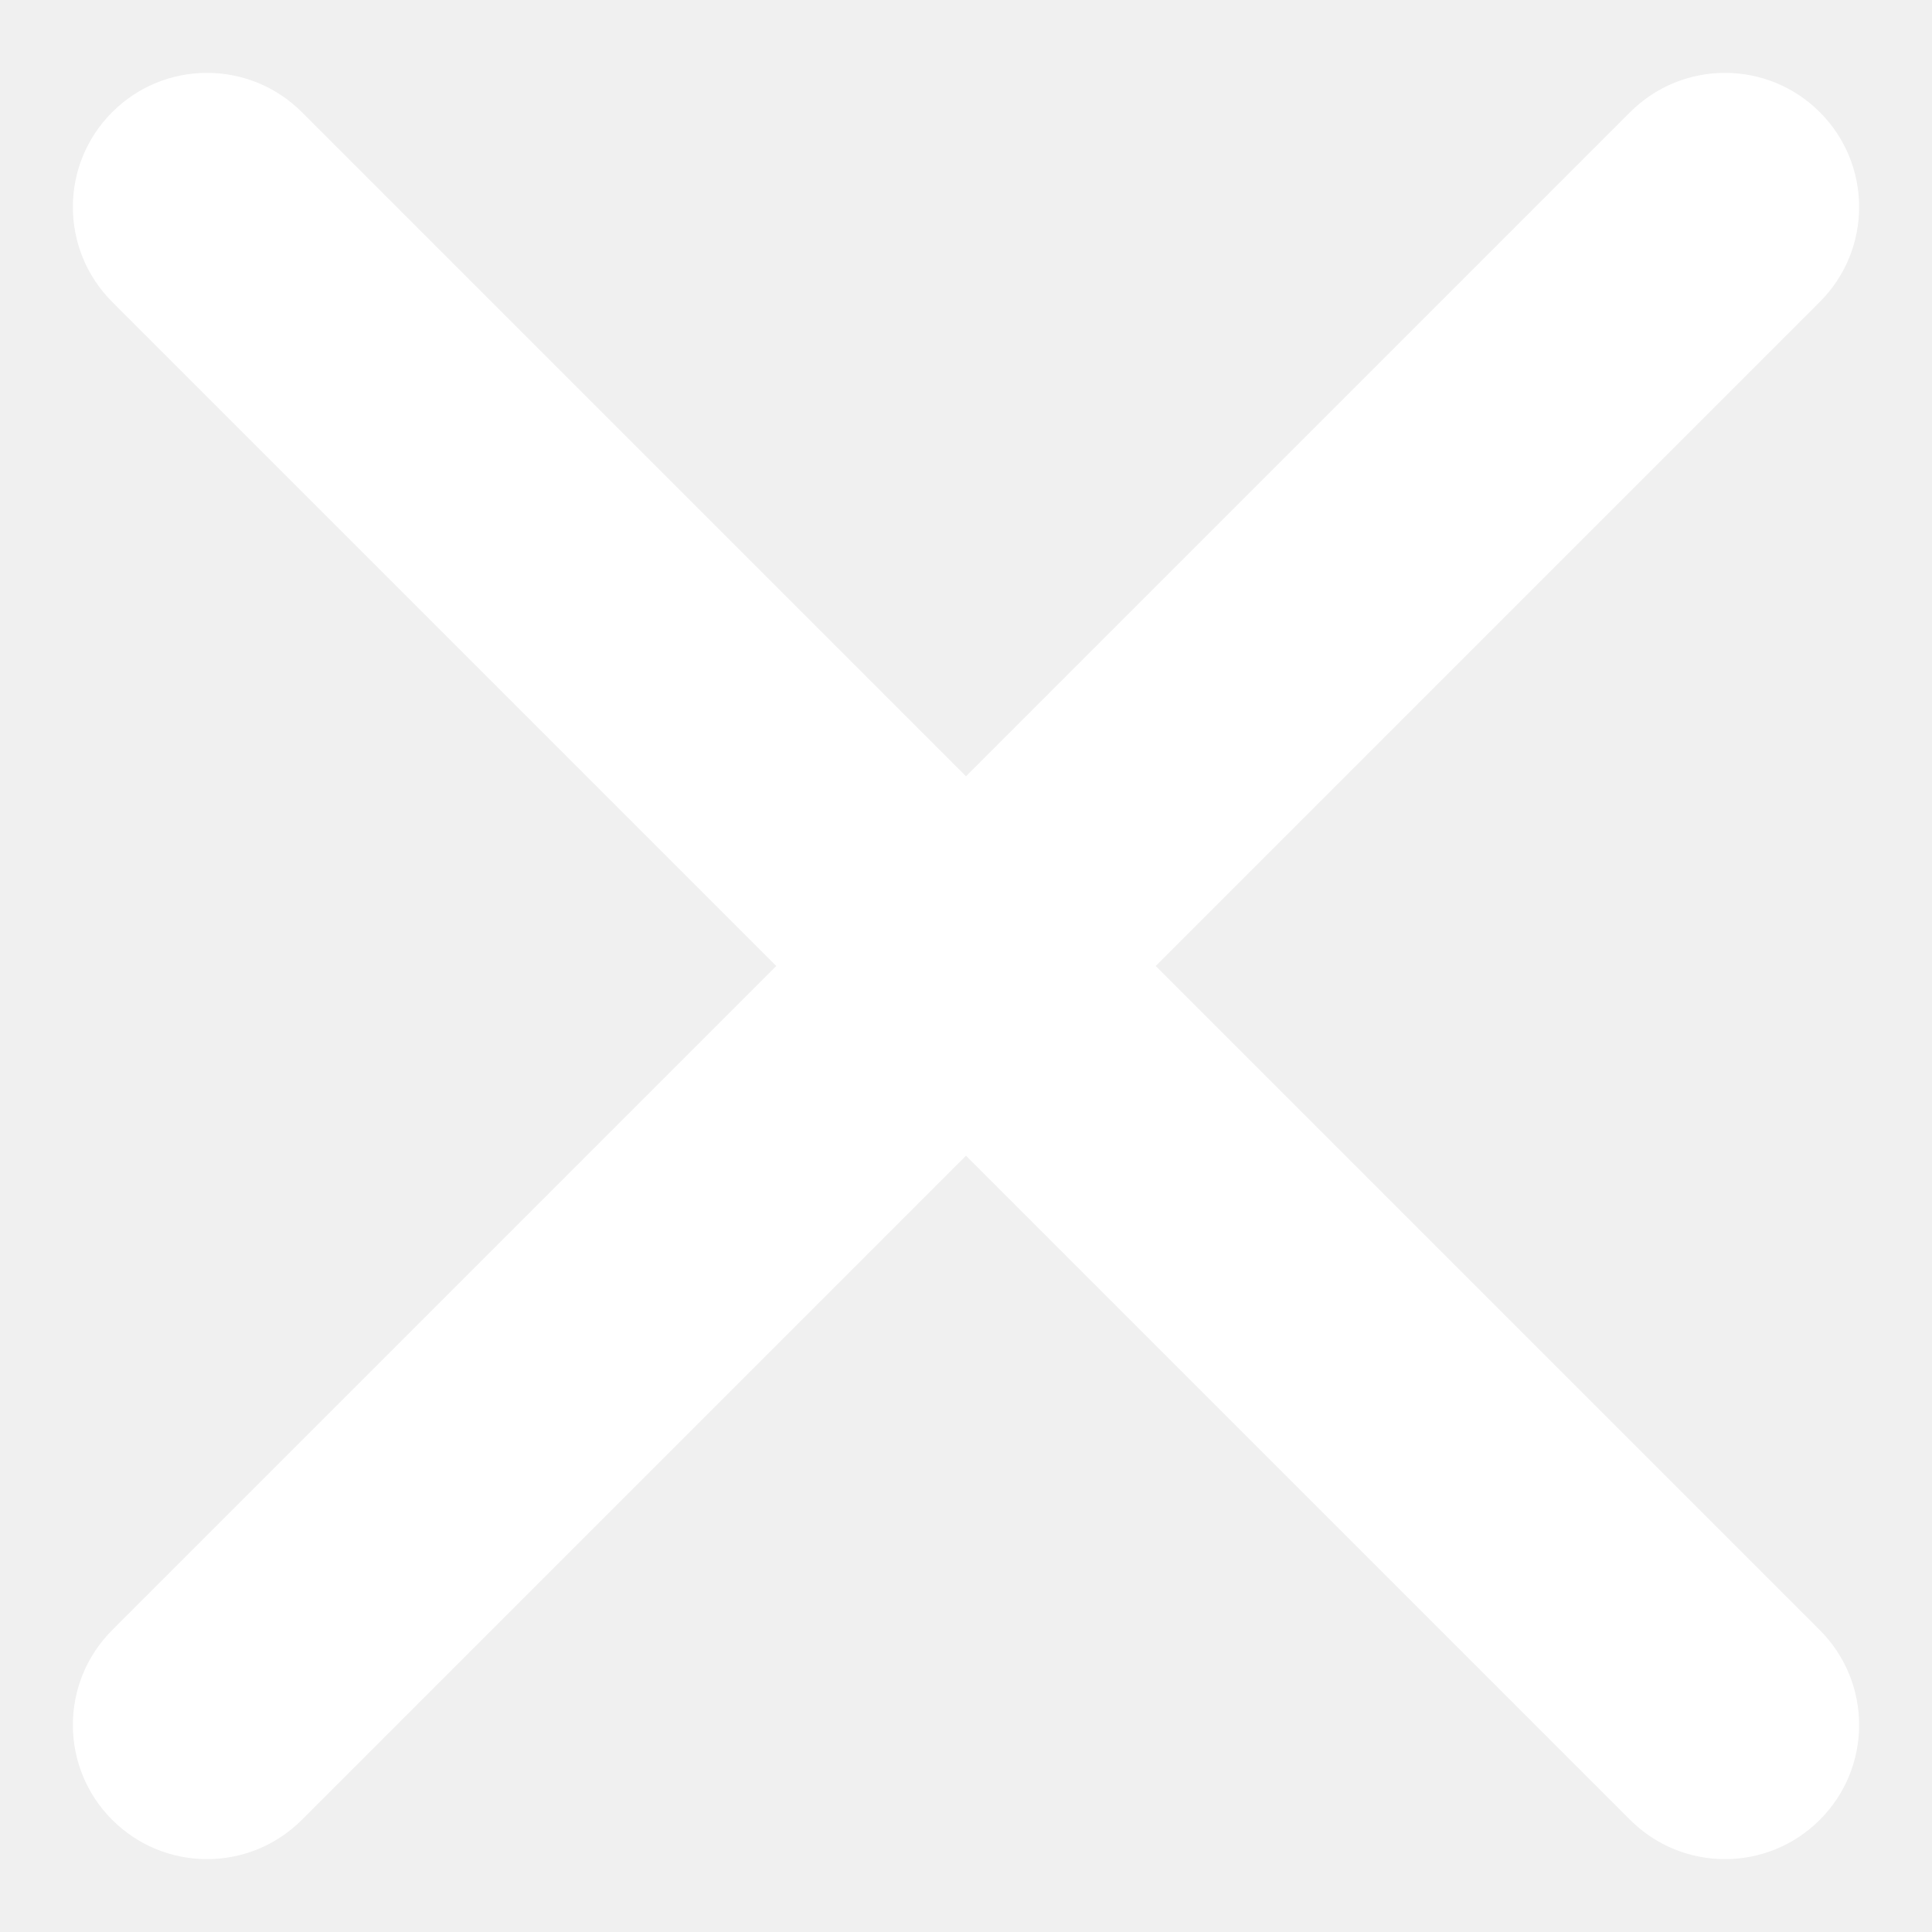
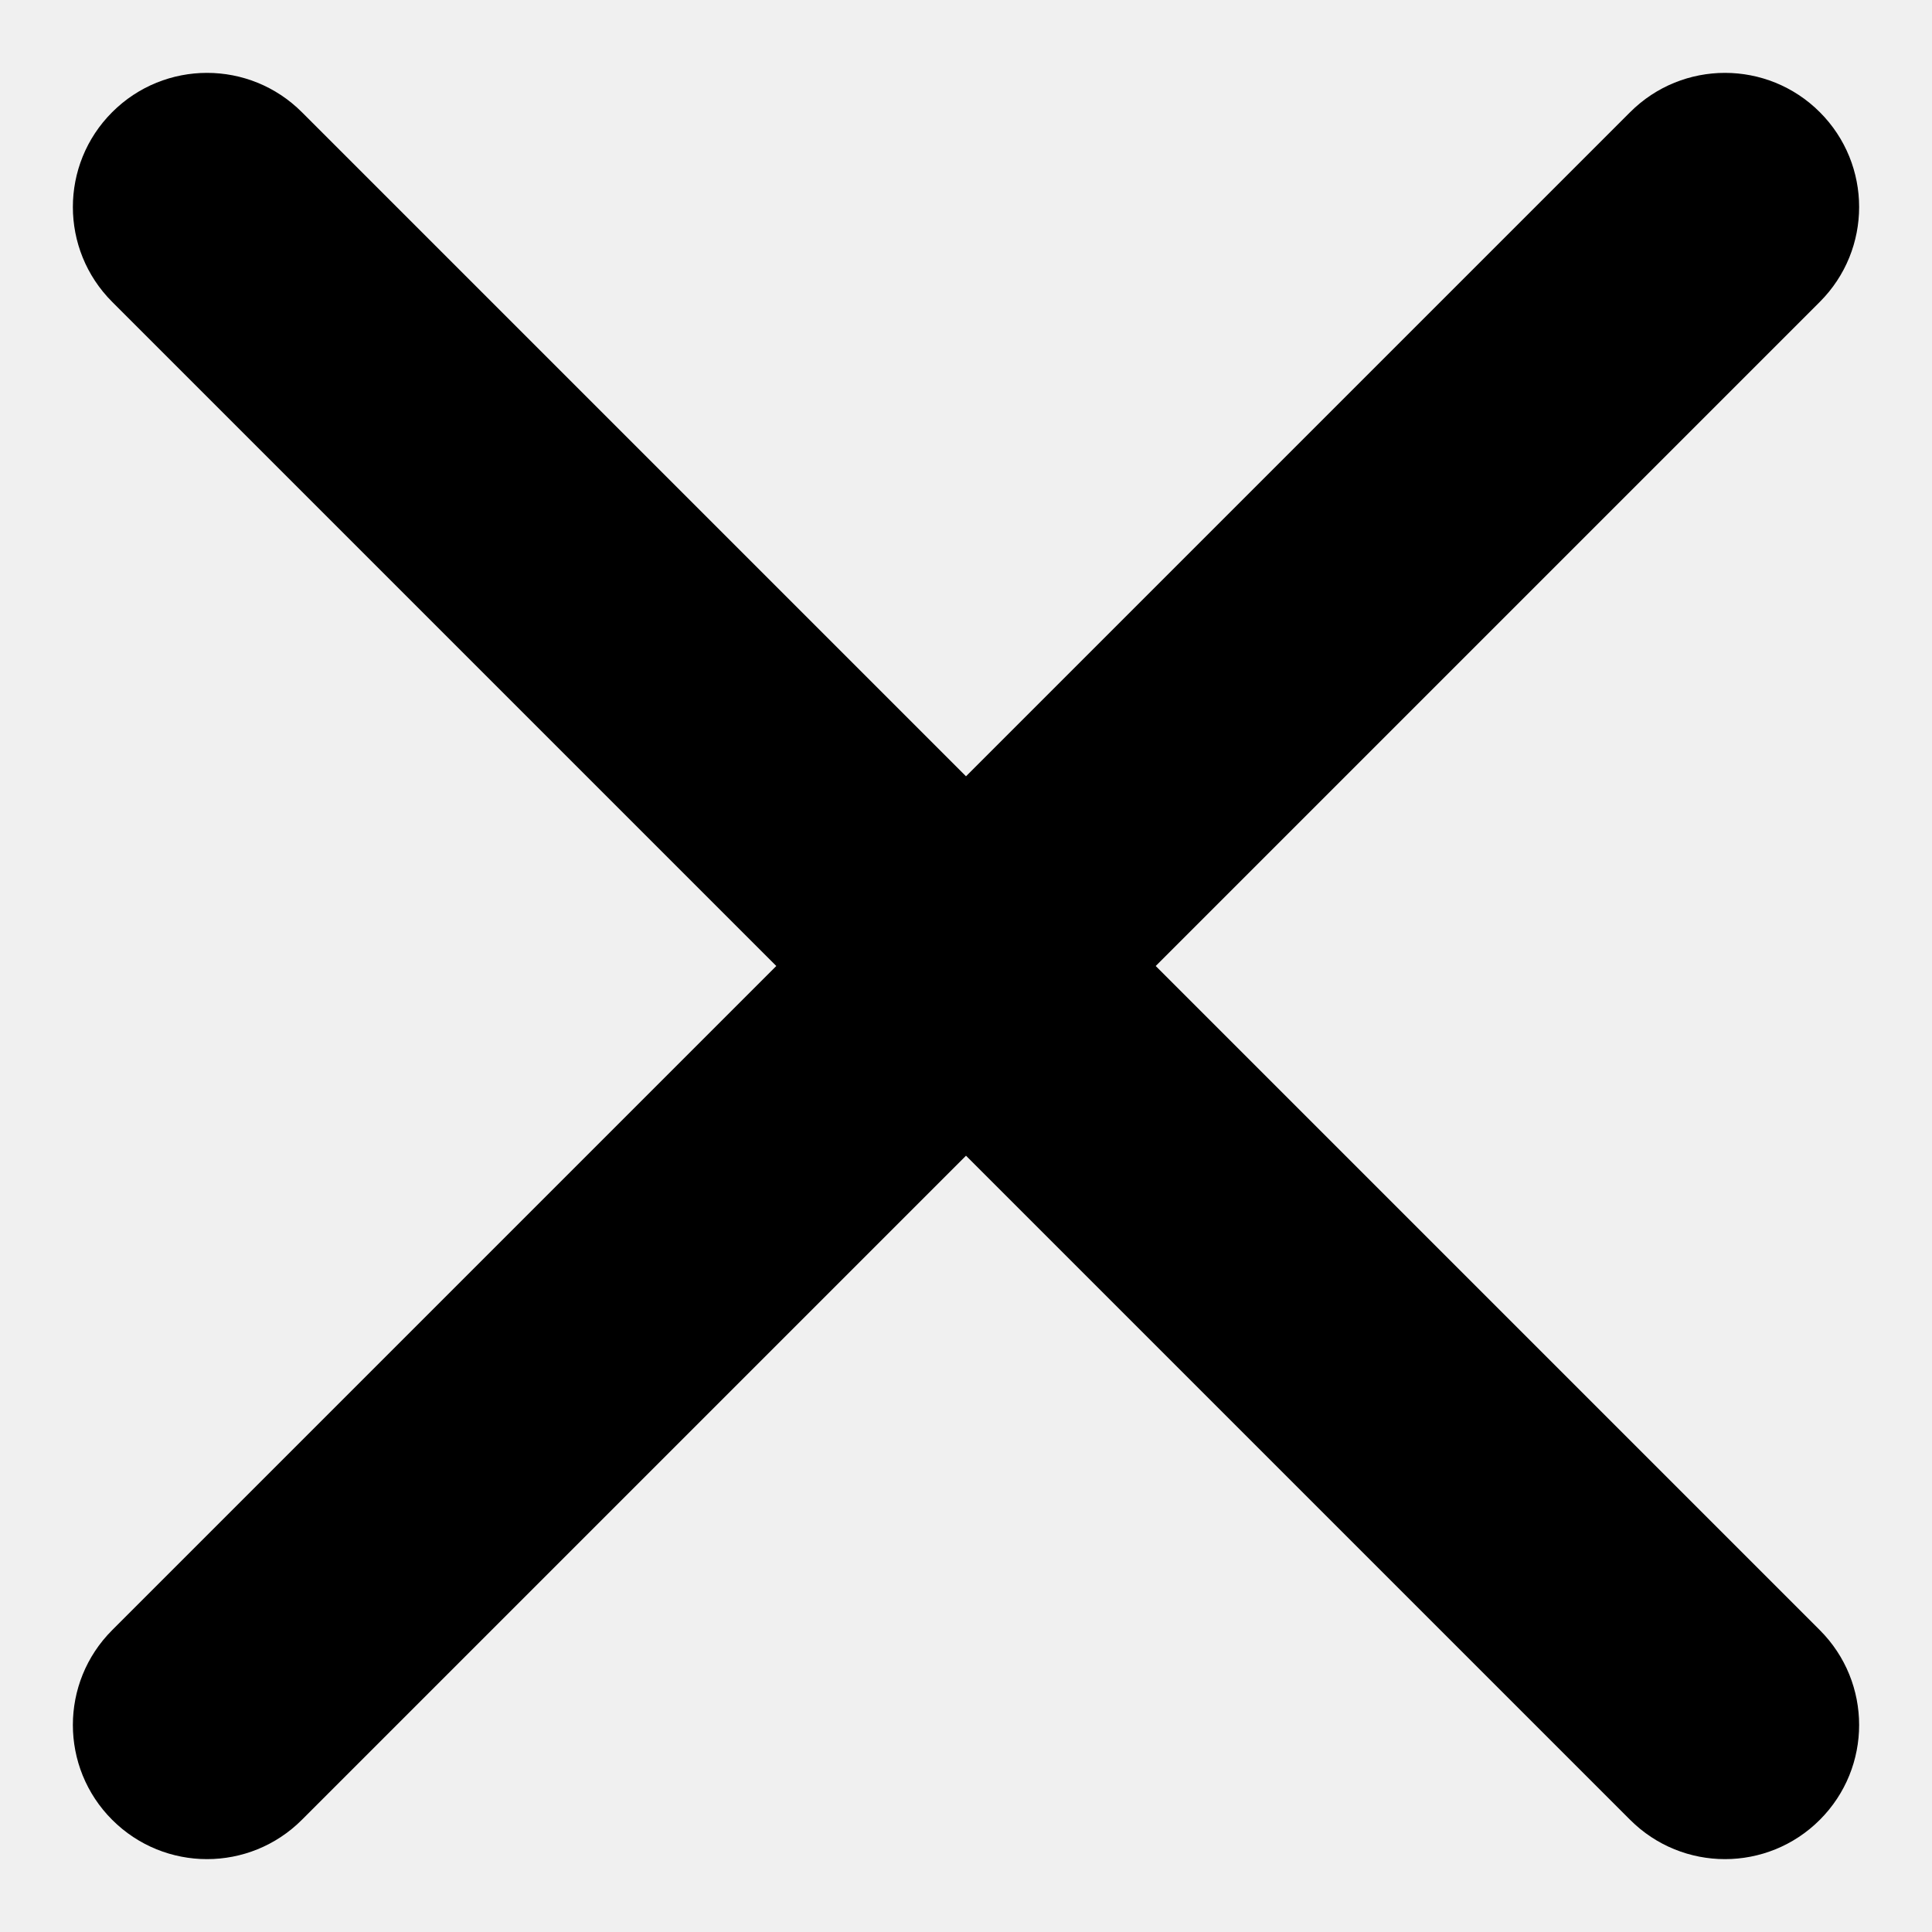
- <svg xmlns="http://www.w3.org/2000/svg" viewBox="0 0 16 16" fill="none">
-   <path fill-rule="evenodd" clip-rule="evenodd" d="M0.929 0.929C1.363 0.495 2.066 0.495 2.5 0.929L8 6.429L13.5 0.929C13.934 0.495 14.637 0.495 15.071 0.929C15.505 1.363 15.505 2.066 15.071 2.5L9.571 8L15.071 13.5C15.505 13.934 15.505 14.637 15.071 15.071C14.637 15.505 13.934 15.505 13.5 15.071L8 9.571L2.5 15.071C2.066 15.505 1.363 15.505 0.929 15.071C0.495 14.637 0.495 13.934 0.929 13.5L6.429 8L0.929 2.5C0.495 2.066 0.495 1.363 0.929 0.929Z" fill="white" />
+ <svg xmlns="http://www.w3.org/2000/svg" viewBox="0 0 16 16">
+   <path fill-rule="evenodd" clip-rule="evenodd" d="M0.929 0.929C1.363 0.495 2.066 0.495 2.5 0.929L8 6.429L13.5 0.929C13.934 0.495 14.637 0.495 15.071 0.929C15.505 1.363 15.505 2.066 15.071 2.5L9.571 8L15.071 13.5C15.505 13.934 15.505 14.637 15.071 15.071C14.637 15.505 13.934 15.505 13.5 15.071L8 9.571L2.5 15.071C2.066 15.505 1.363 15.505 0.929 15.071C0.495 14.637 0.495 13.934 0.929 13.5L6.429 8L0.929 2.5C0.495 2.066 0.495 1.363 0.929 0.929Z" />
</svg>
